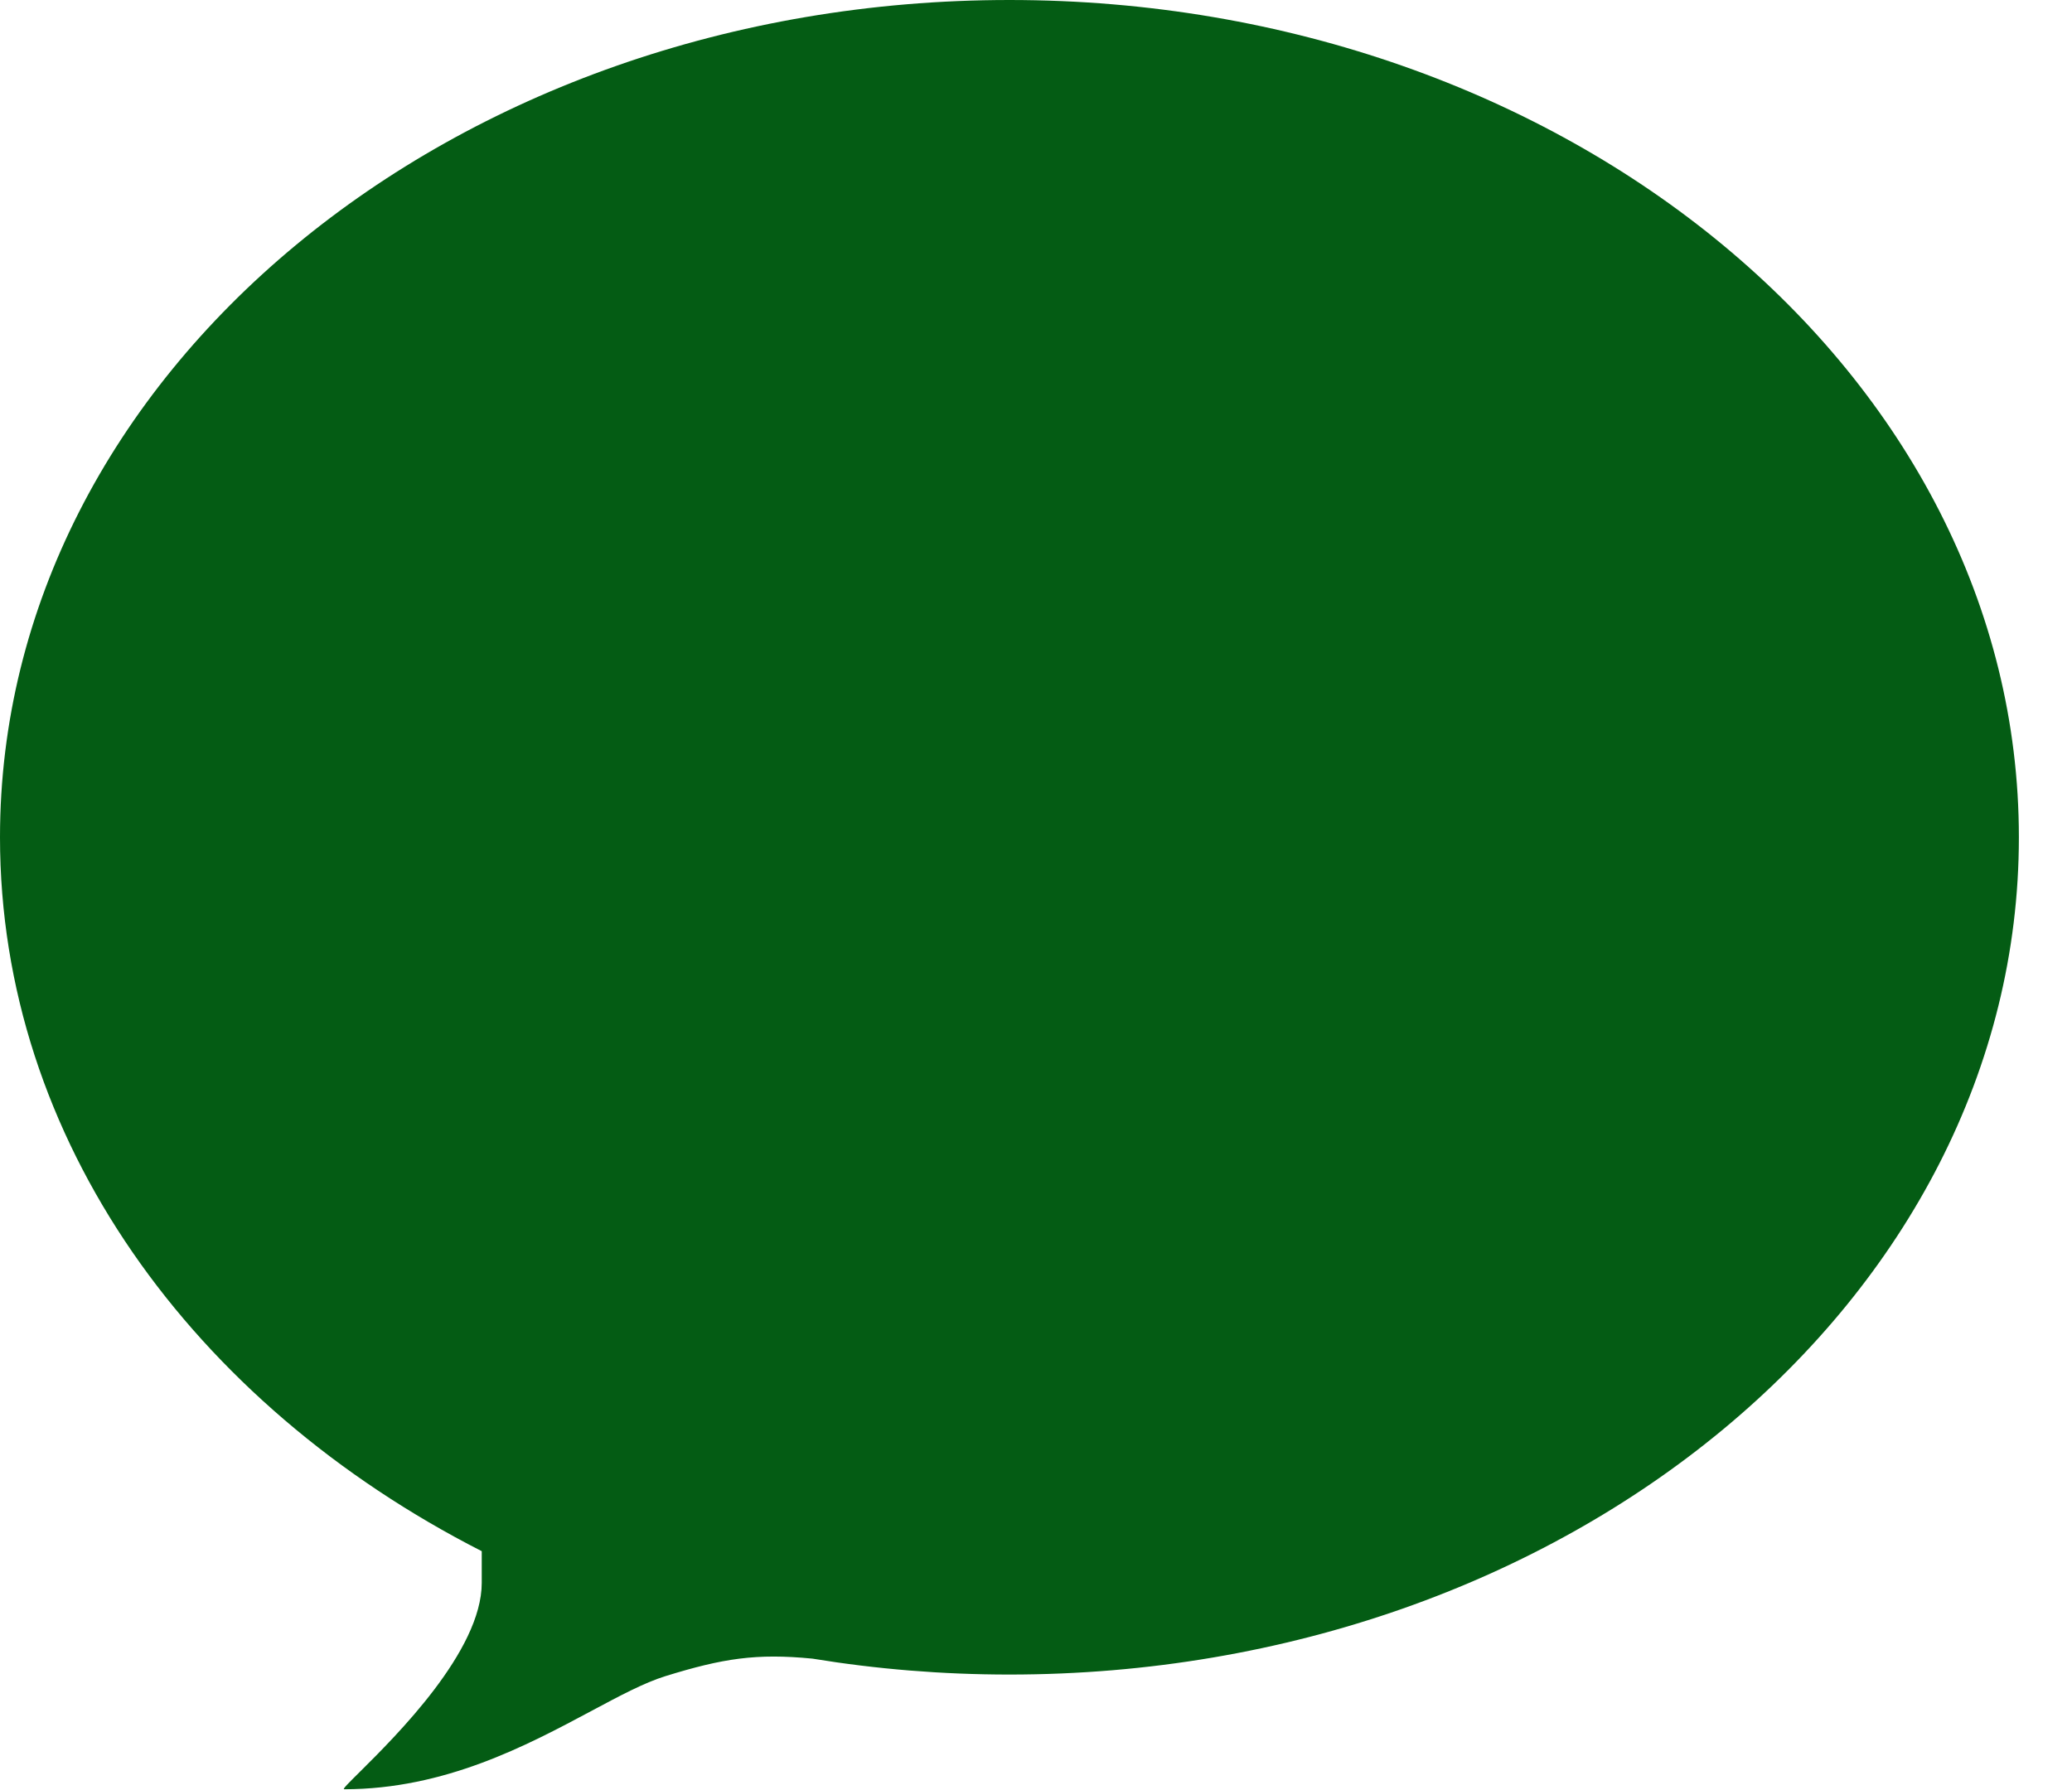
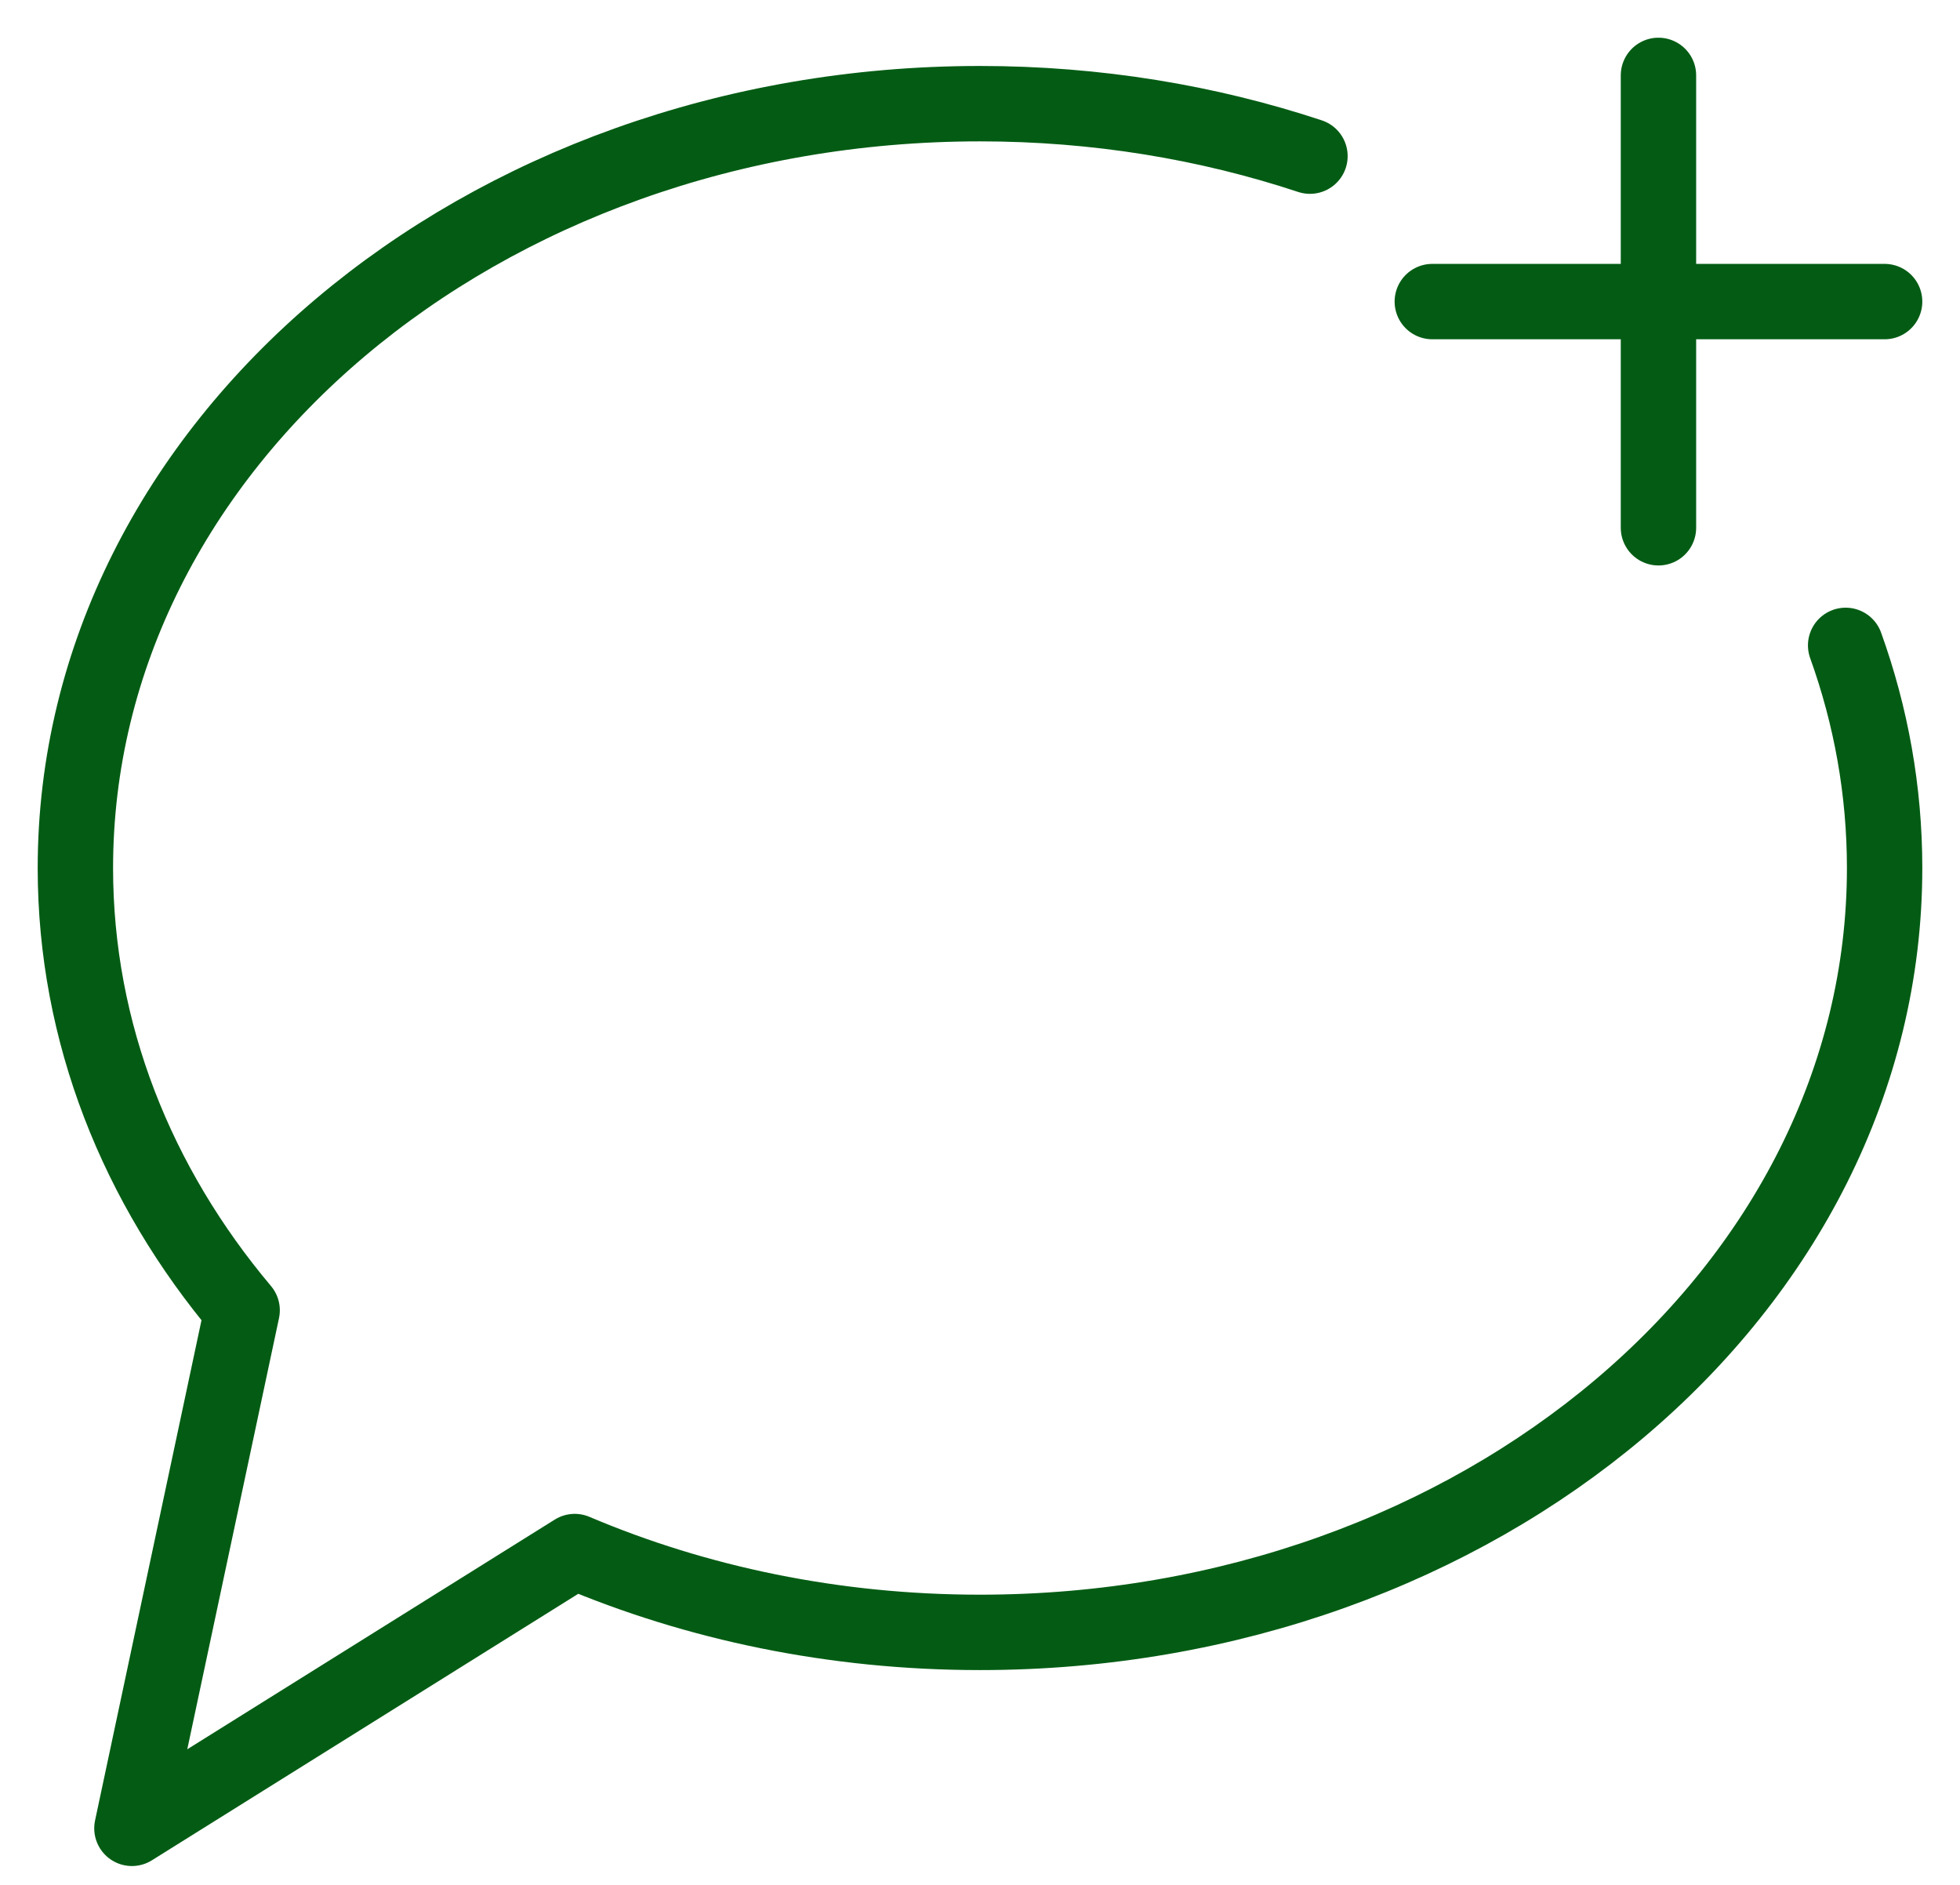
- <svg xmlns="http://www.w3.org/2000/svg" width="22" height="19" viewBox="0 0 22 19" fill="none">
-   <path fill-rule="evenodd" clip-rule="evenodd" d="M21.436 8.891C21.436 13.801 16.637 17.782 10.718 17.782C10.002 17.782 9.303 17.724 8.626 17.613C8.03 17.555 7.676 17.61 7.065 17.799C6.839 17.869 6.576 18.01 6.273 18.172C5.595 18.534 4.724 19 3.654 19C3.634 19 3.702 18.933 3.818 18.818C4.202 18.437 5.115 17.533 5.115 16.808V16.472C2.047 14.908 0 12.098 0 8.891C0 3.981 4.799 0 10.718 0C16.637 0 21.436 3.981 21.436 8.891Z" fill="#045C14" />
+ <svg xmlns="http://www.w3.org/2000/svg" width="26" height="25" viewBox="0 0 26 25" fill="none">
+   <path d="M17.377 2.071C16.021 1.622 14.545 1.375 13 1.375C6.373 1.375 1 5.914 1 11.513C1 13.699 1.819 15.724 3.212 17.379L1.75 24.25L7.624 20.579C9.241 21.265 11.067 21.651 13 21.651C19.627 21.651 25 17.112 25 11.513C25 10.486 24.819 9.494 24.483 8.56" stroke="#045C14" stroke-linecap="round" stroke-linejoin="round" />
+   <path d="M22 1V7" stroke="#045C14" stroke-linecap="round" stroke-linejoin="round" />
+   <path d="M25 4H19" stroke="#045C14" stroke-linecap="round" stroke-linejoin="round" />
</svg>
